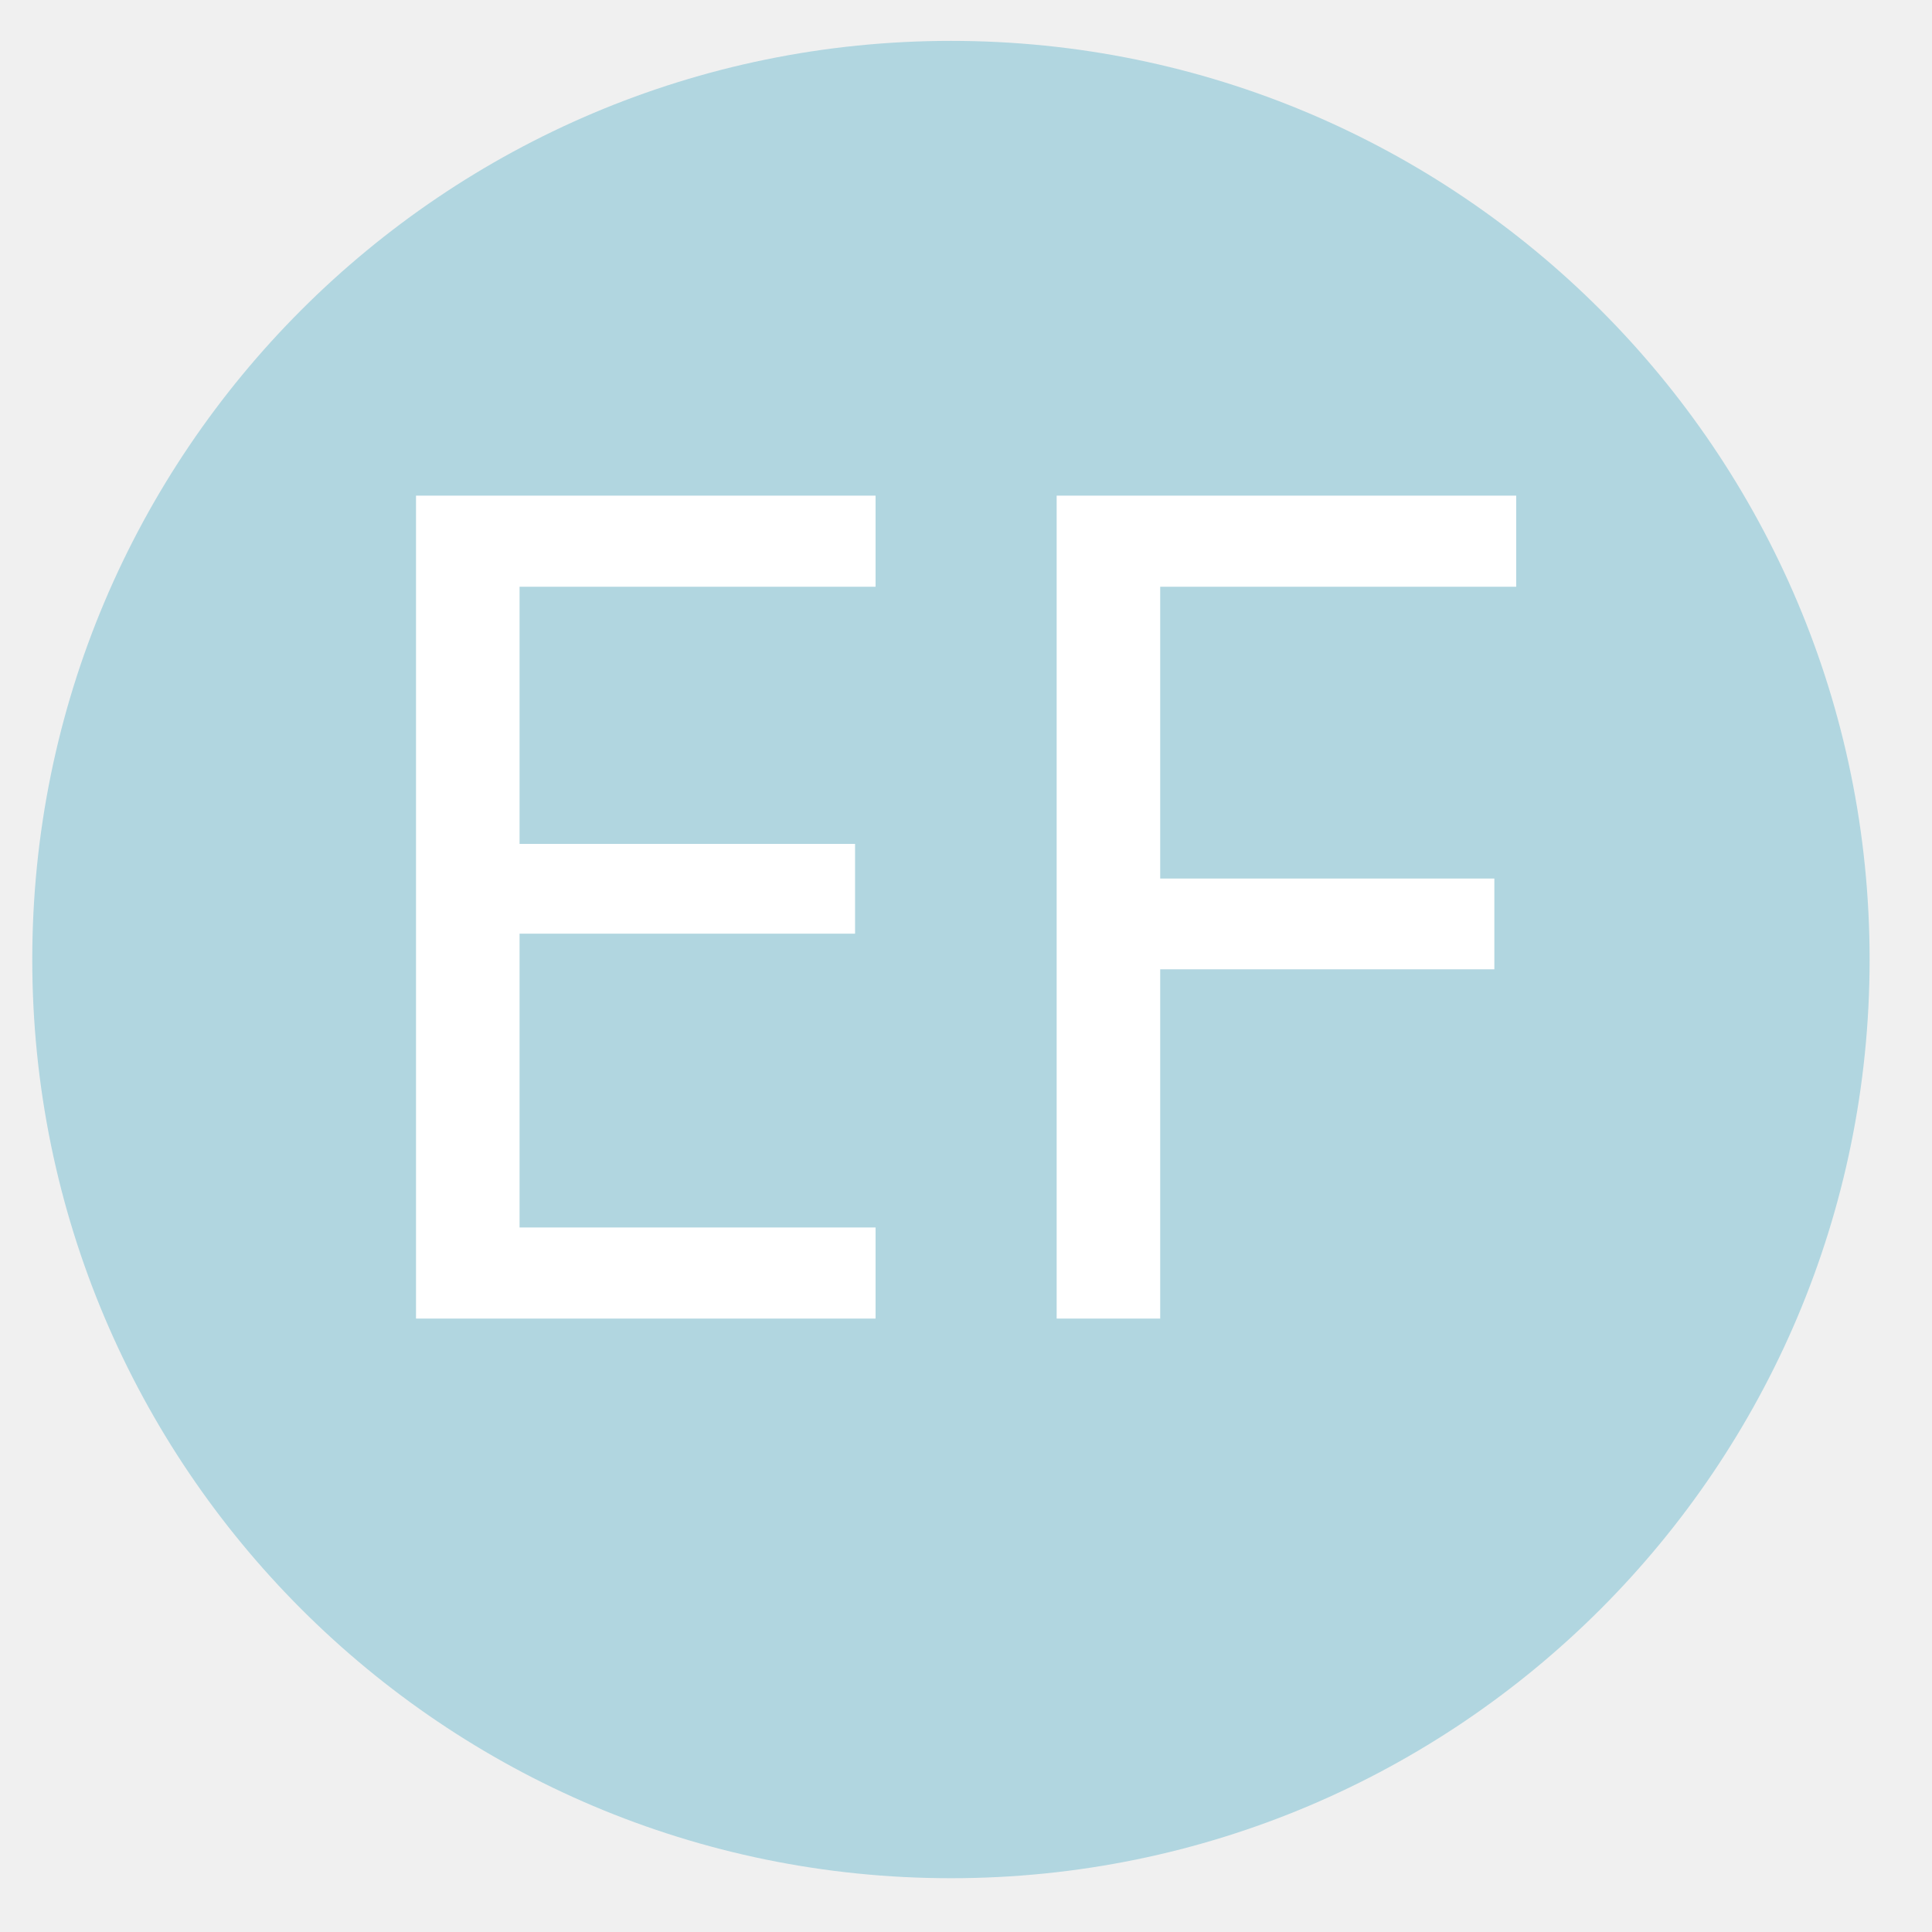
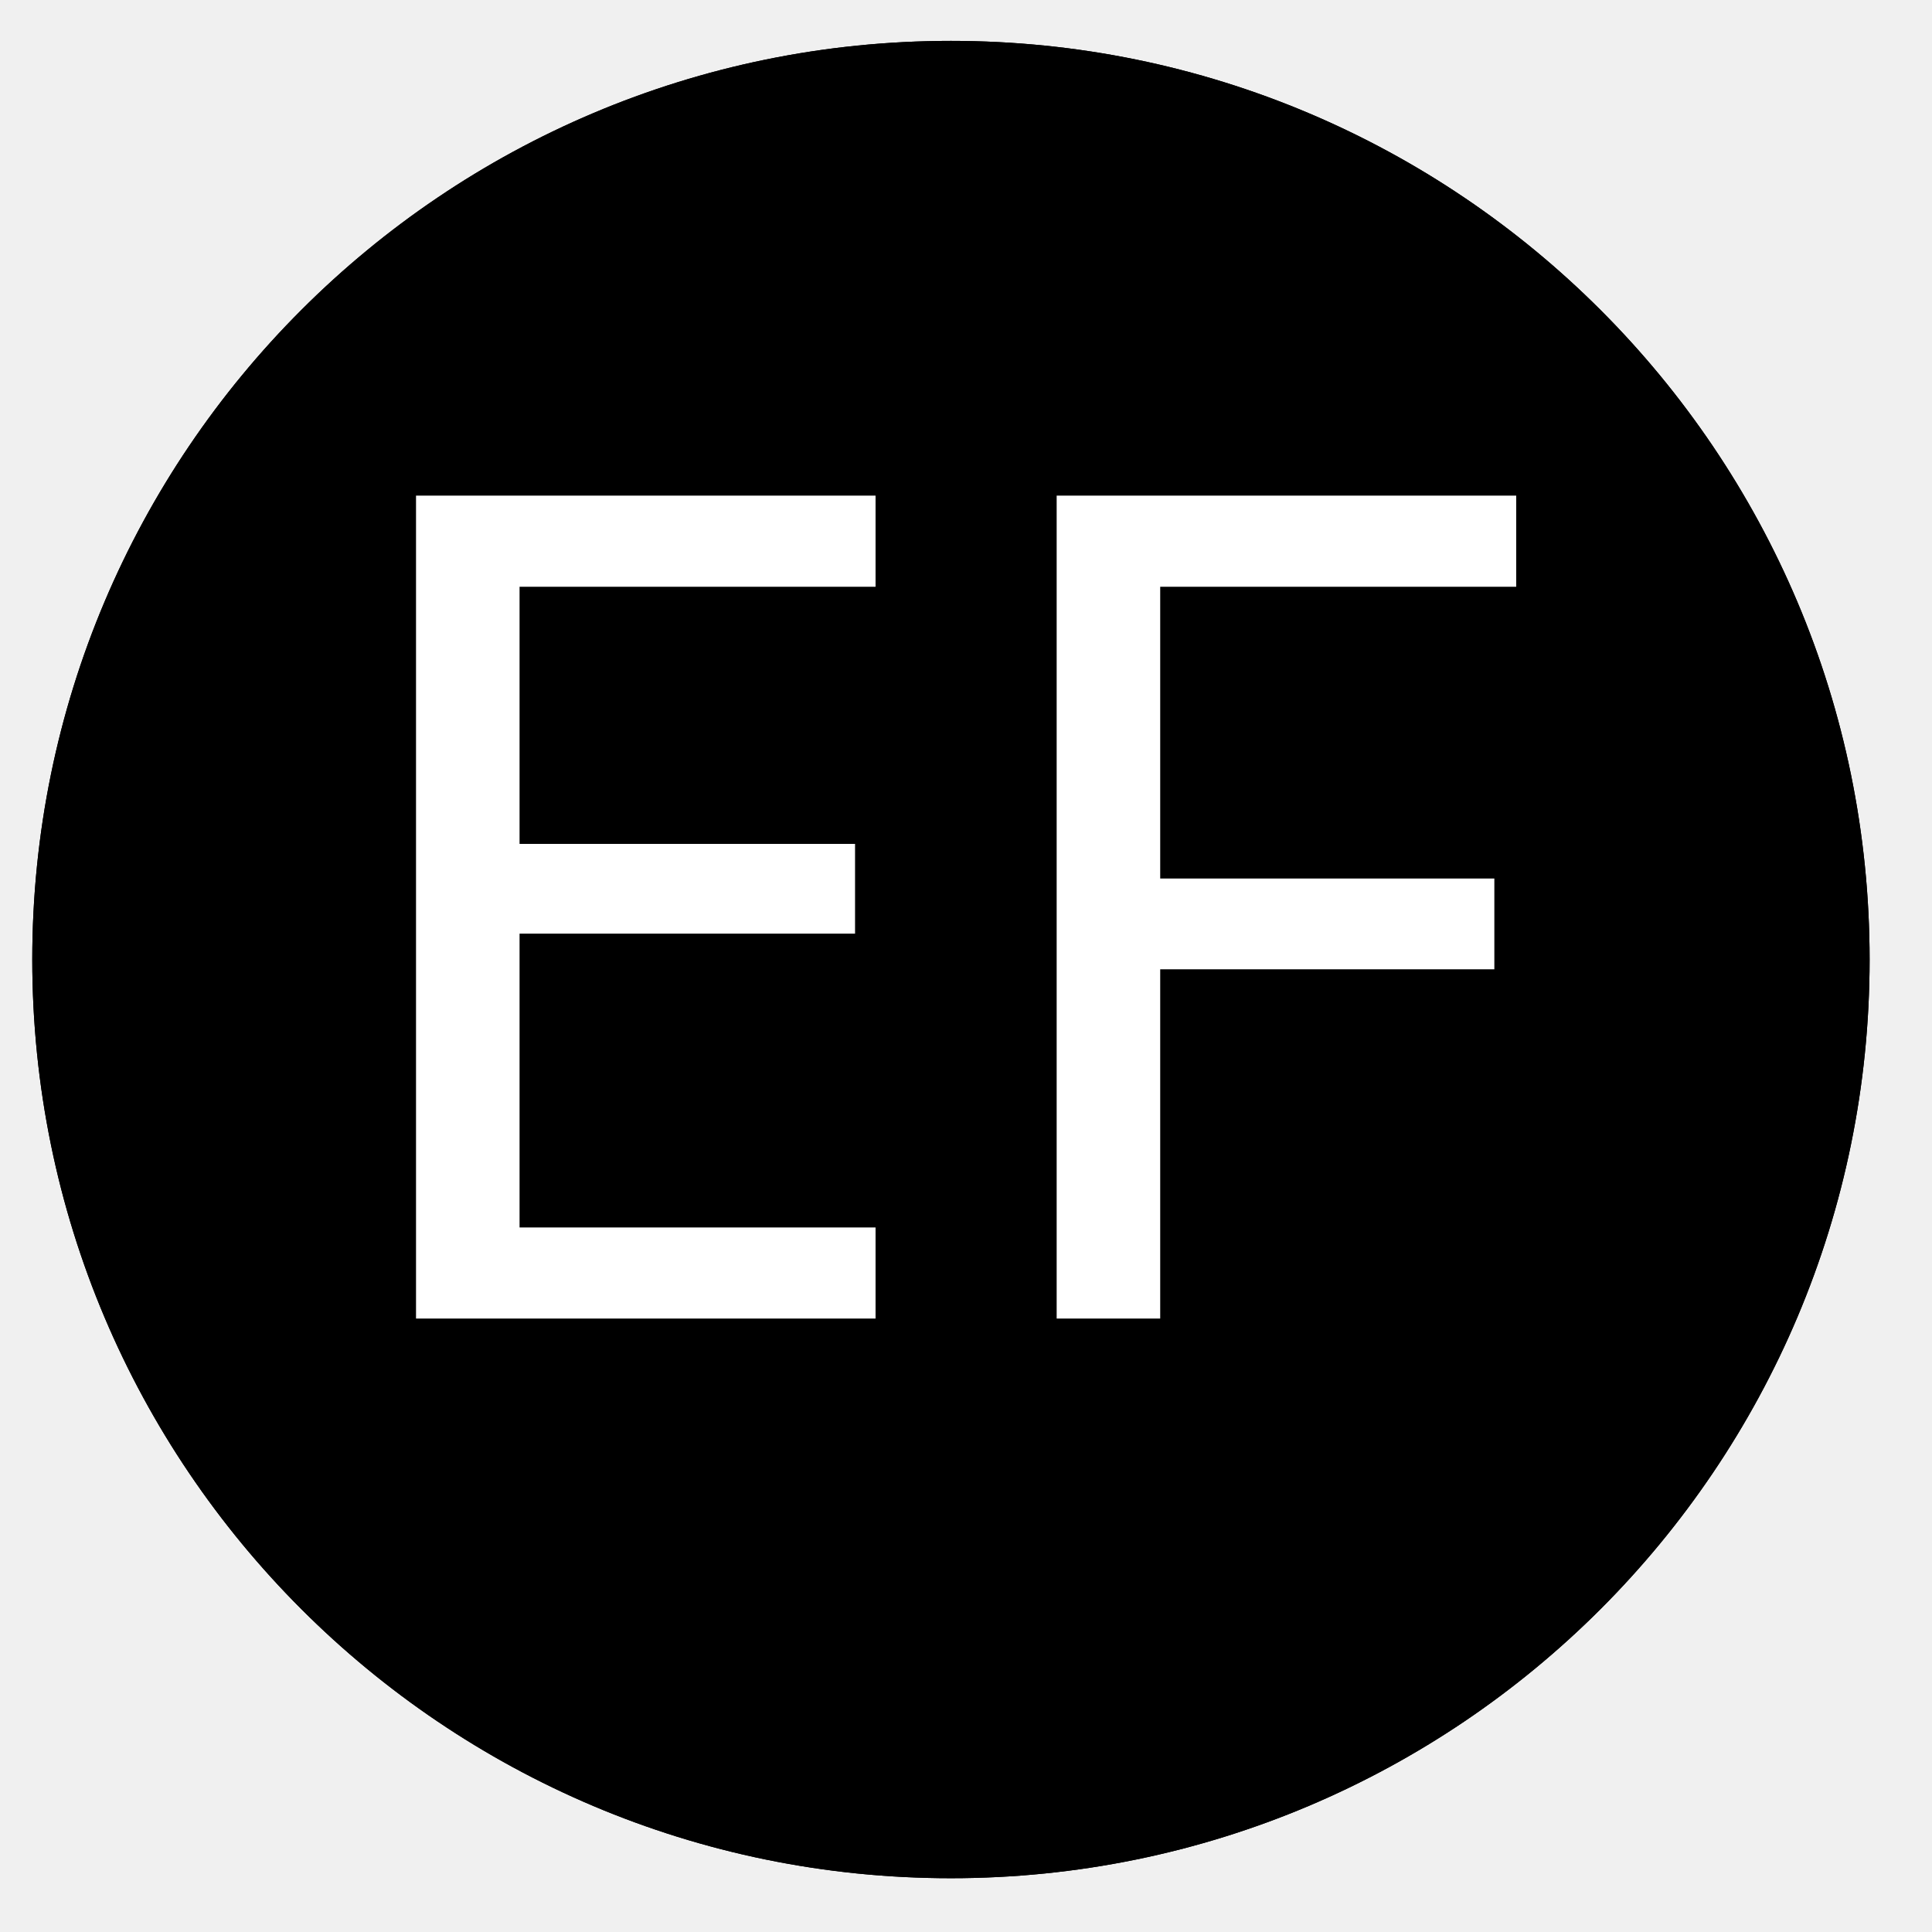
<svg xmlns="http://www.w3.org/2000/svg" xmlns:xlink="http://www.w3.org/1999/xlink" version="1.1" id="Layer_1" x="0px" y="0px" viewBox="0 0 89.8 89.8" style="enable-background:new 0 0 89.8 89.8;" xml:space="preserve">
  <style type="text/css">
	.st0{clip-path:url(#SVGID_2_);}
- 	.st1{clip-path:url(#SVGID_4_);fill:#B1D6E0;}
- 	.st2{fill:#FFFFFF;}
- 	.st3{font-family:'ProximaNova-Regular';}
- 	.st4{font-size:53.558px;}
+ 	.st1{clip-path:url(#SVGID_4_);}
+ 	.st2{clip-path:url(#SVGID_2_);enable-background:new    ;}
+ 	.st3{fill:#FFFFFF;}
+ 	.st4{font-family:'ProximaNova-Regular';}
+ 	.st5{font-size:53.558px;}
</style>
  <g>
-     <defs>
-       <circle id="SVGID_1_" cx="44.2" cy="44.6" r="42.7" />
-     </defs>
-     <clipPath id="SVGID_2_">
-       <use xlink:href="#SVGID_1_" style="overflow:visible;" />
-     </clipPath>
-     <g class="st0">
+     <g>
      <defs>
-         <rect id="SVGID_3_" x="-169.2" y="-4199.1" width="2496.7" height="7524.2" />
+         <circle id="SVGID_1_" cx="44.2" cy="44.6" r="42.7" />
      </defs>
-       <clipPath id="SVGID_4_">
-         <use xlink:href="#SVGID_3_" style="overflow:visible;" />
+       <clipPath id="SVGID_2_">
+         <use xlink:href="#SVGID_1_" style="overflow:visible;" />
      </clipPath>
-       <rect x="-10.7" y="-10.3" class="st1" width="109.7" height="109.7" />
+       <g class="st0">
+         <g>
+           <defs>
+             <rect id="SVGID_3_" x="-169.2" y="-4199.1" width="2496.7" height="7524.2" />
+           </defs>
+           <use xlink:href="#SVGID_3_" style="overflow:visible;" />
+           <clipPath id="SVGID_4_">
+             <use xlink:href="#SVGID_3_" style="overflow:visible;" />
+           </clipPath>
+           <rect x="-10.7" y="-10.3" class="st1" width="109.7" height="109.7" />
+         </g>
+       </g>
+       <g class="st2">
+         <text transform="matrix(1 0 0 1 14.1336 61.2878)" class="st3 st4 st5">EF</text>
+       </g>
    </g>
  </g>
-   <g>
-     <defs>
-       <rect id="SVGID_5_" x="-248.9" y="-62.9" width="273.6" height="376.1" />
-     </defs>
-     <clipPath id="SVGID_6_">
-       <use xlink:href="#SVGID_5_" style="overflow:visible;" />
-     </clipPath>
-   </g>
-   <text transform="matrix(1 0 0 1 14.1336 61.2878)" class="st2 st3 st4">EF</text>
</svg>
